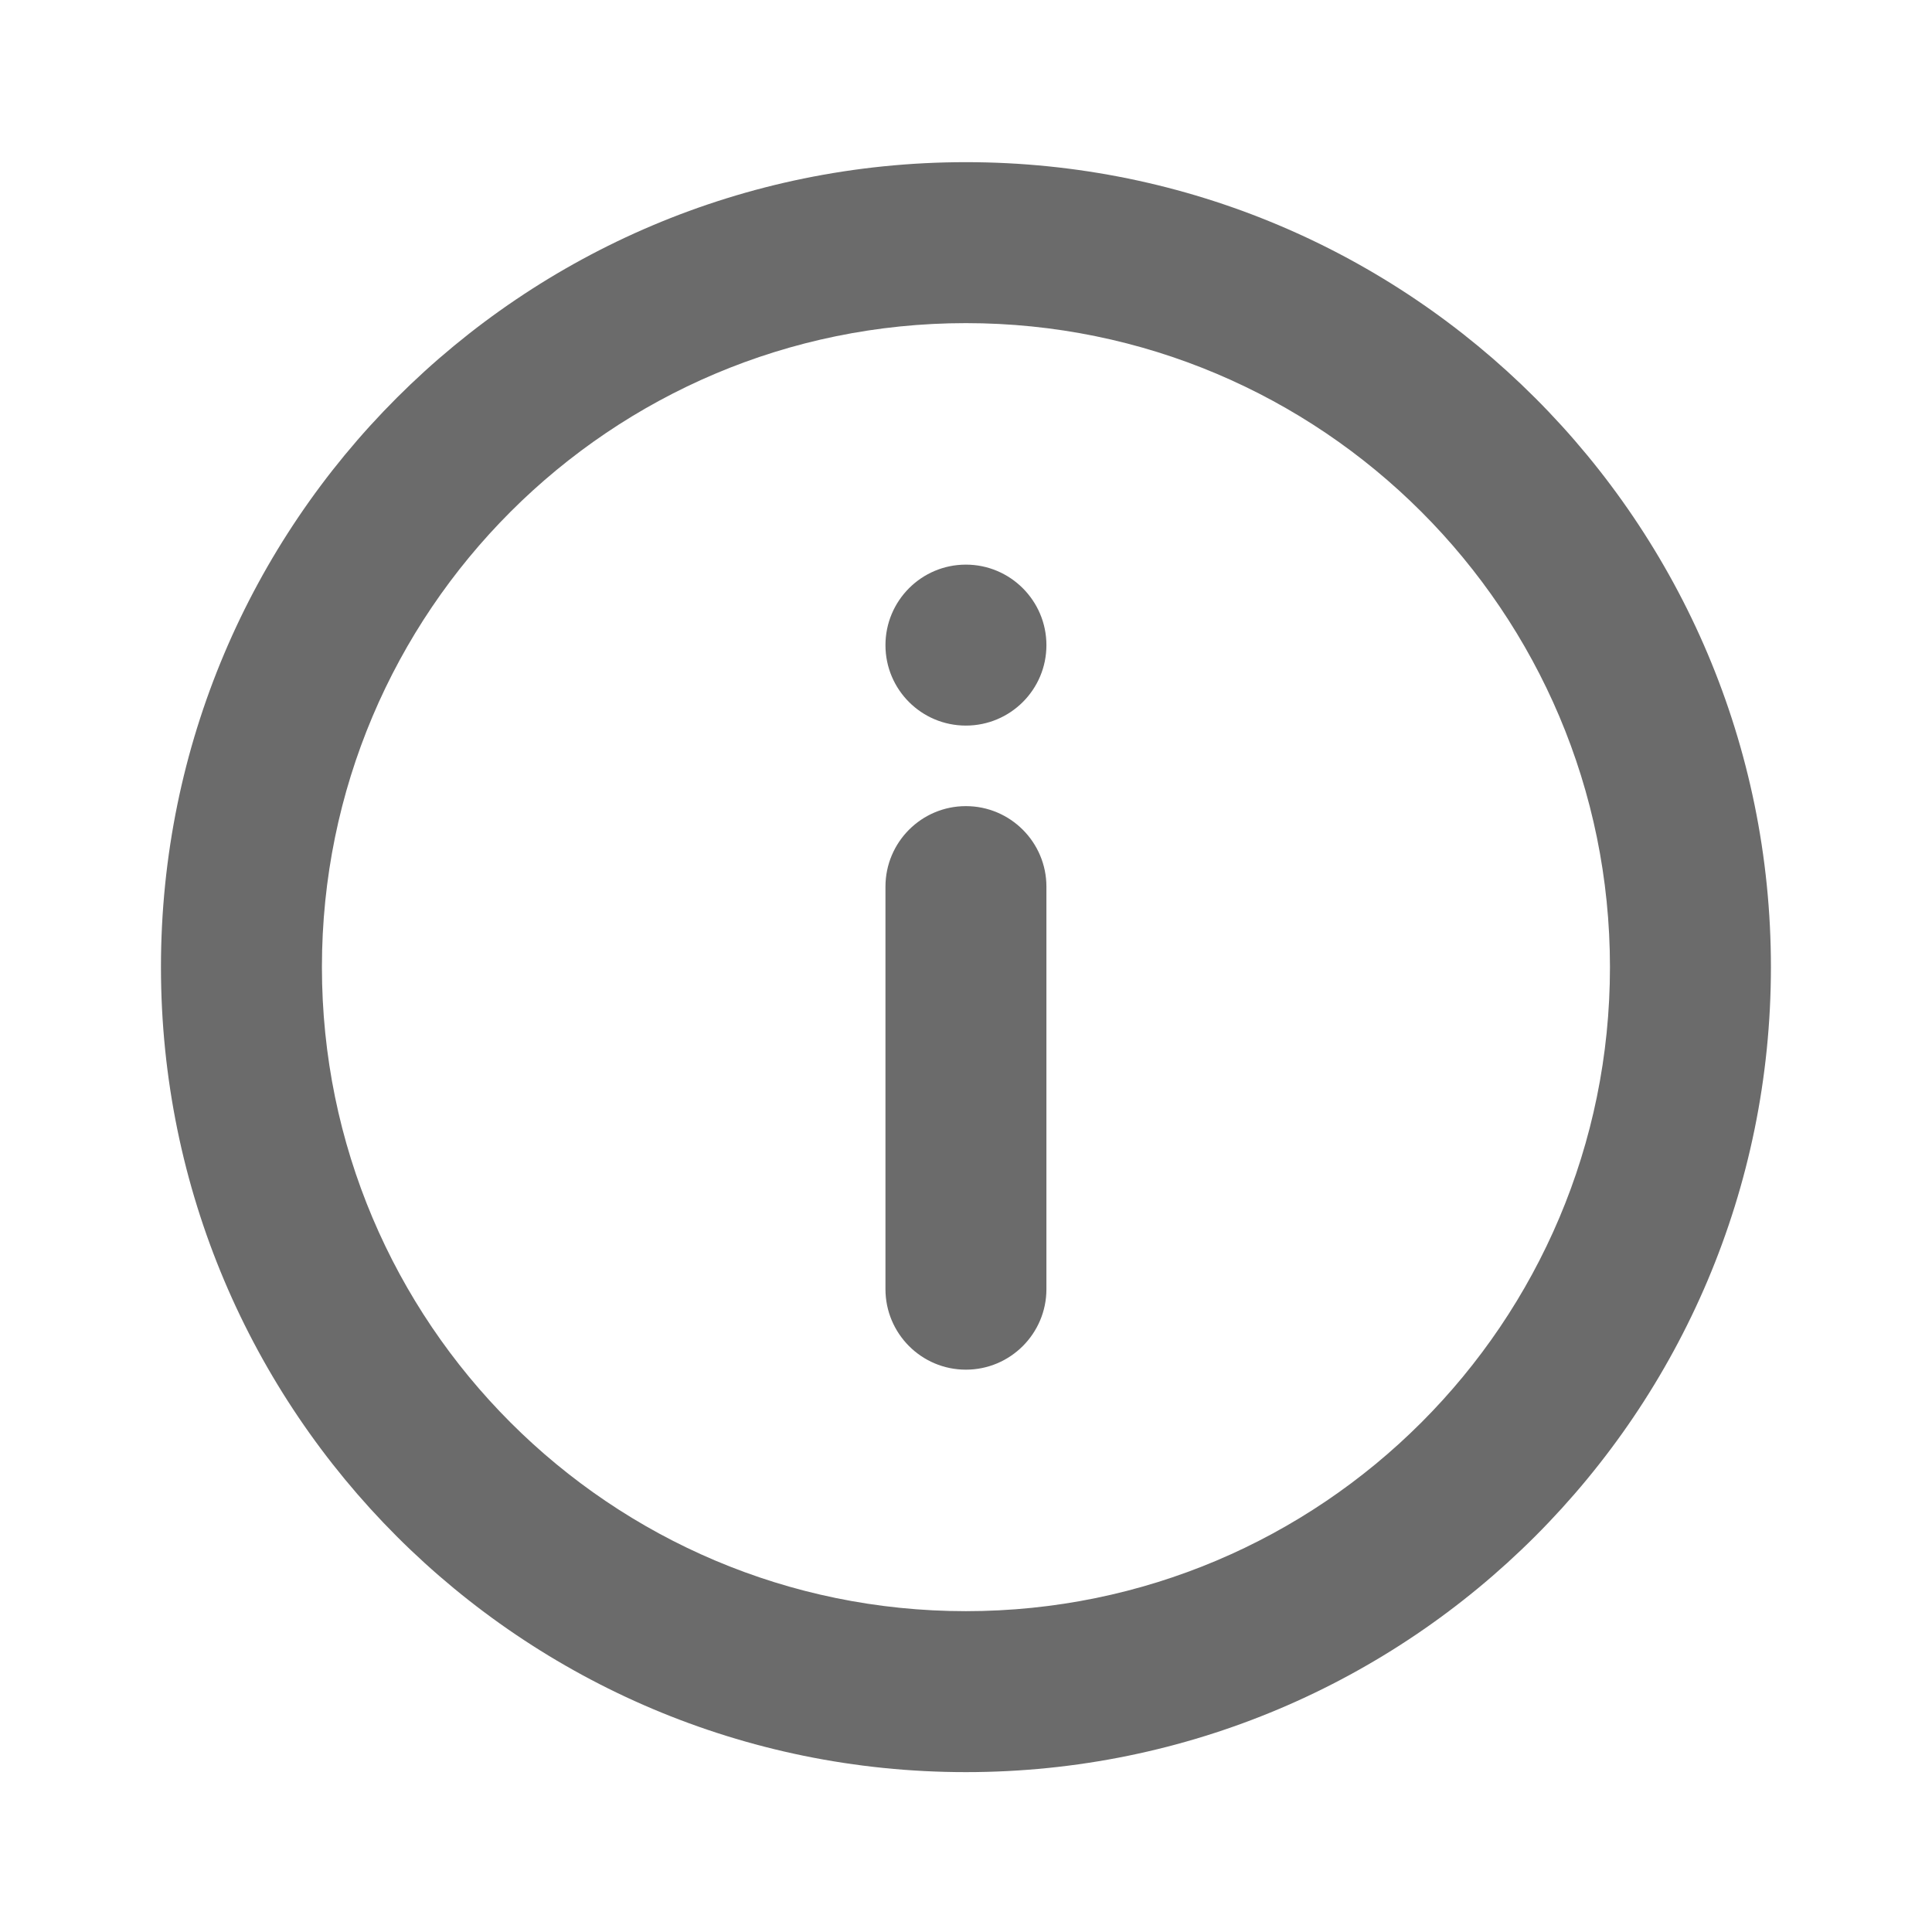
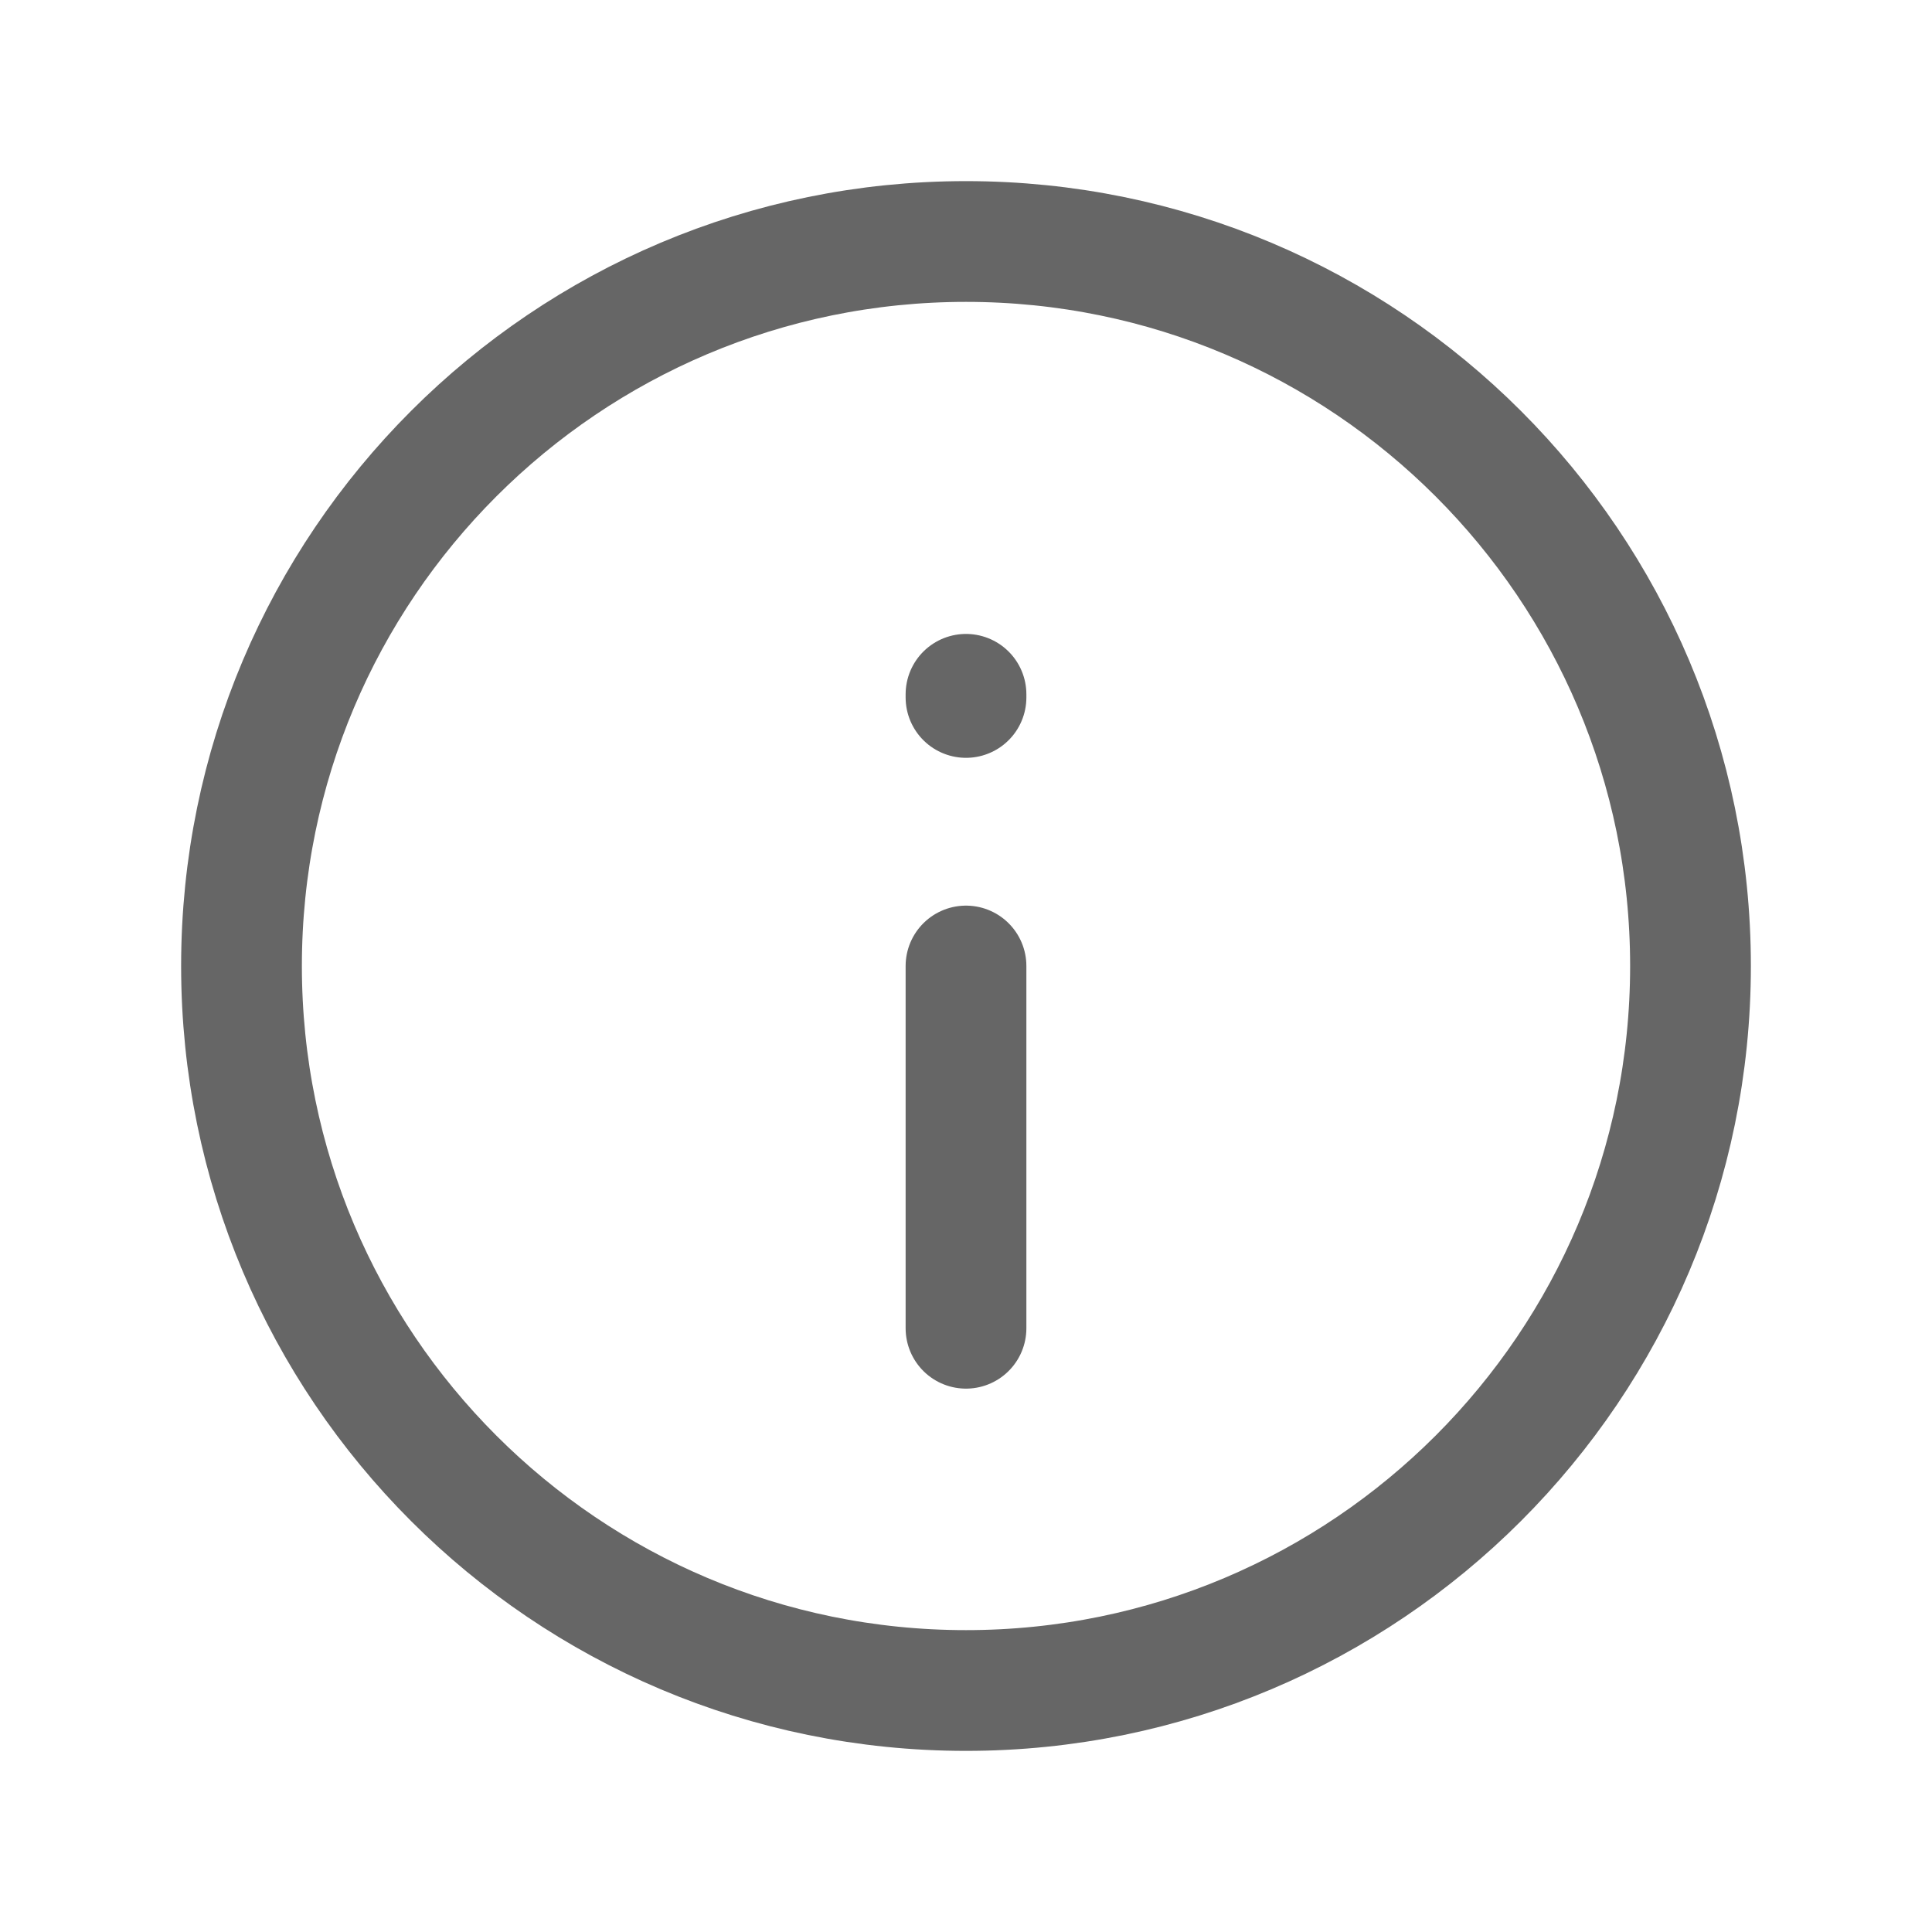
<svg xmlns="http://www.w3.org/2000/svg" preserveAspectRatio="none" overflow="visible" style="display: block;" width="16" height="16" viewBox="0 0 16 16" fill="none">
-   <g id="info-circle">
-     <path id="Vector" d="M7.999 1.343C4.317 1.343 1.333 4.327 1.333 8.009C1.333 11.691 4.317 14.676 7.999 14.676C11.681 14.676 14.666 11.691 14.666 8.009C14.666 4.327 11.681 1.343 7.999 1.343ZM7.999 2.676C10.945 2.676 13.333 5.064 13.333 8.009C13.333 10.955 10.945 13.343 7.999 13.343C5.054 13.343 2.666 10.955 2.666 8.009C2.666 5.064 5.054 2.676 7.999 2.676ZM7.999 4.676C7.631 4.676 7.333 4.975 7.333 5.343C7.333 5.711 7.631 6.009 7.999 6.009C8.367 6.009 8.666 5.711 8.666 5.343C8.666 4.975 8.367 4.676 7.999 4.676ZM7.999 6.676C7.631 6.676 7.333 6.975 7.333 7.343V10.676C7.333 11.044 7.631 11.343 7.999 11.343C8.367 11.343 8.666 11.044 8.666 10.676V7.343C8.666 6.975 8.367 6.676 7.999 6.676Z" fill="#6B6B6B" />
+   <g id="information-circle-contained">
+     <path id="Icon" d="M8 8L8 11M8 5.776V5.75M2 8C2 4.686 4.686 2 8 2C11.314 2 14 4.686 14 8C14 11.314 11.314 14 8 14C4.686 14 2 11.314 2 8Z" stroke="#666666" stroke-linecap="round" stroke-linejoin="round" />
  </g>
</svg>
